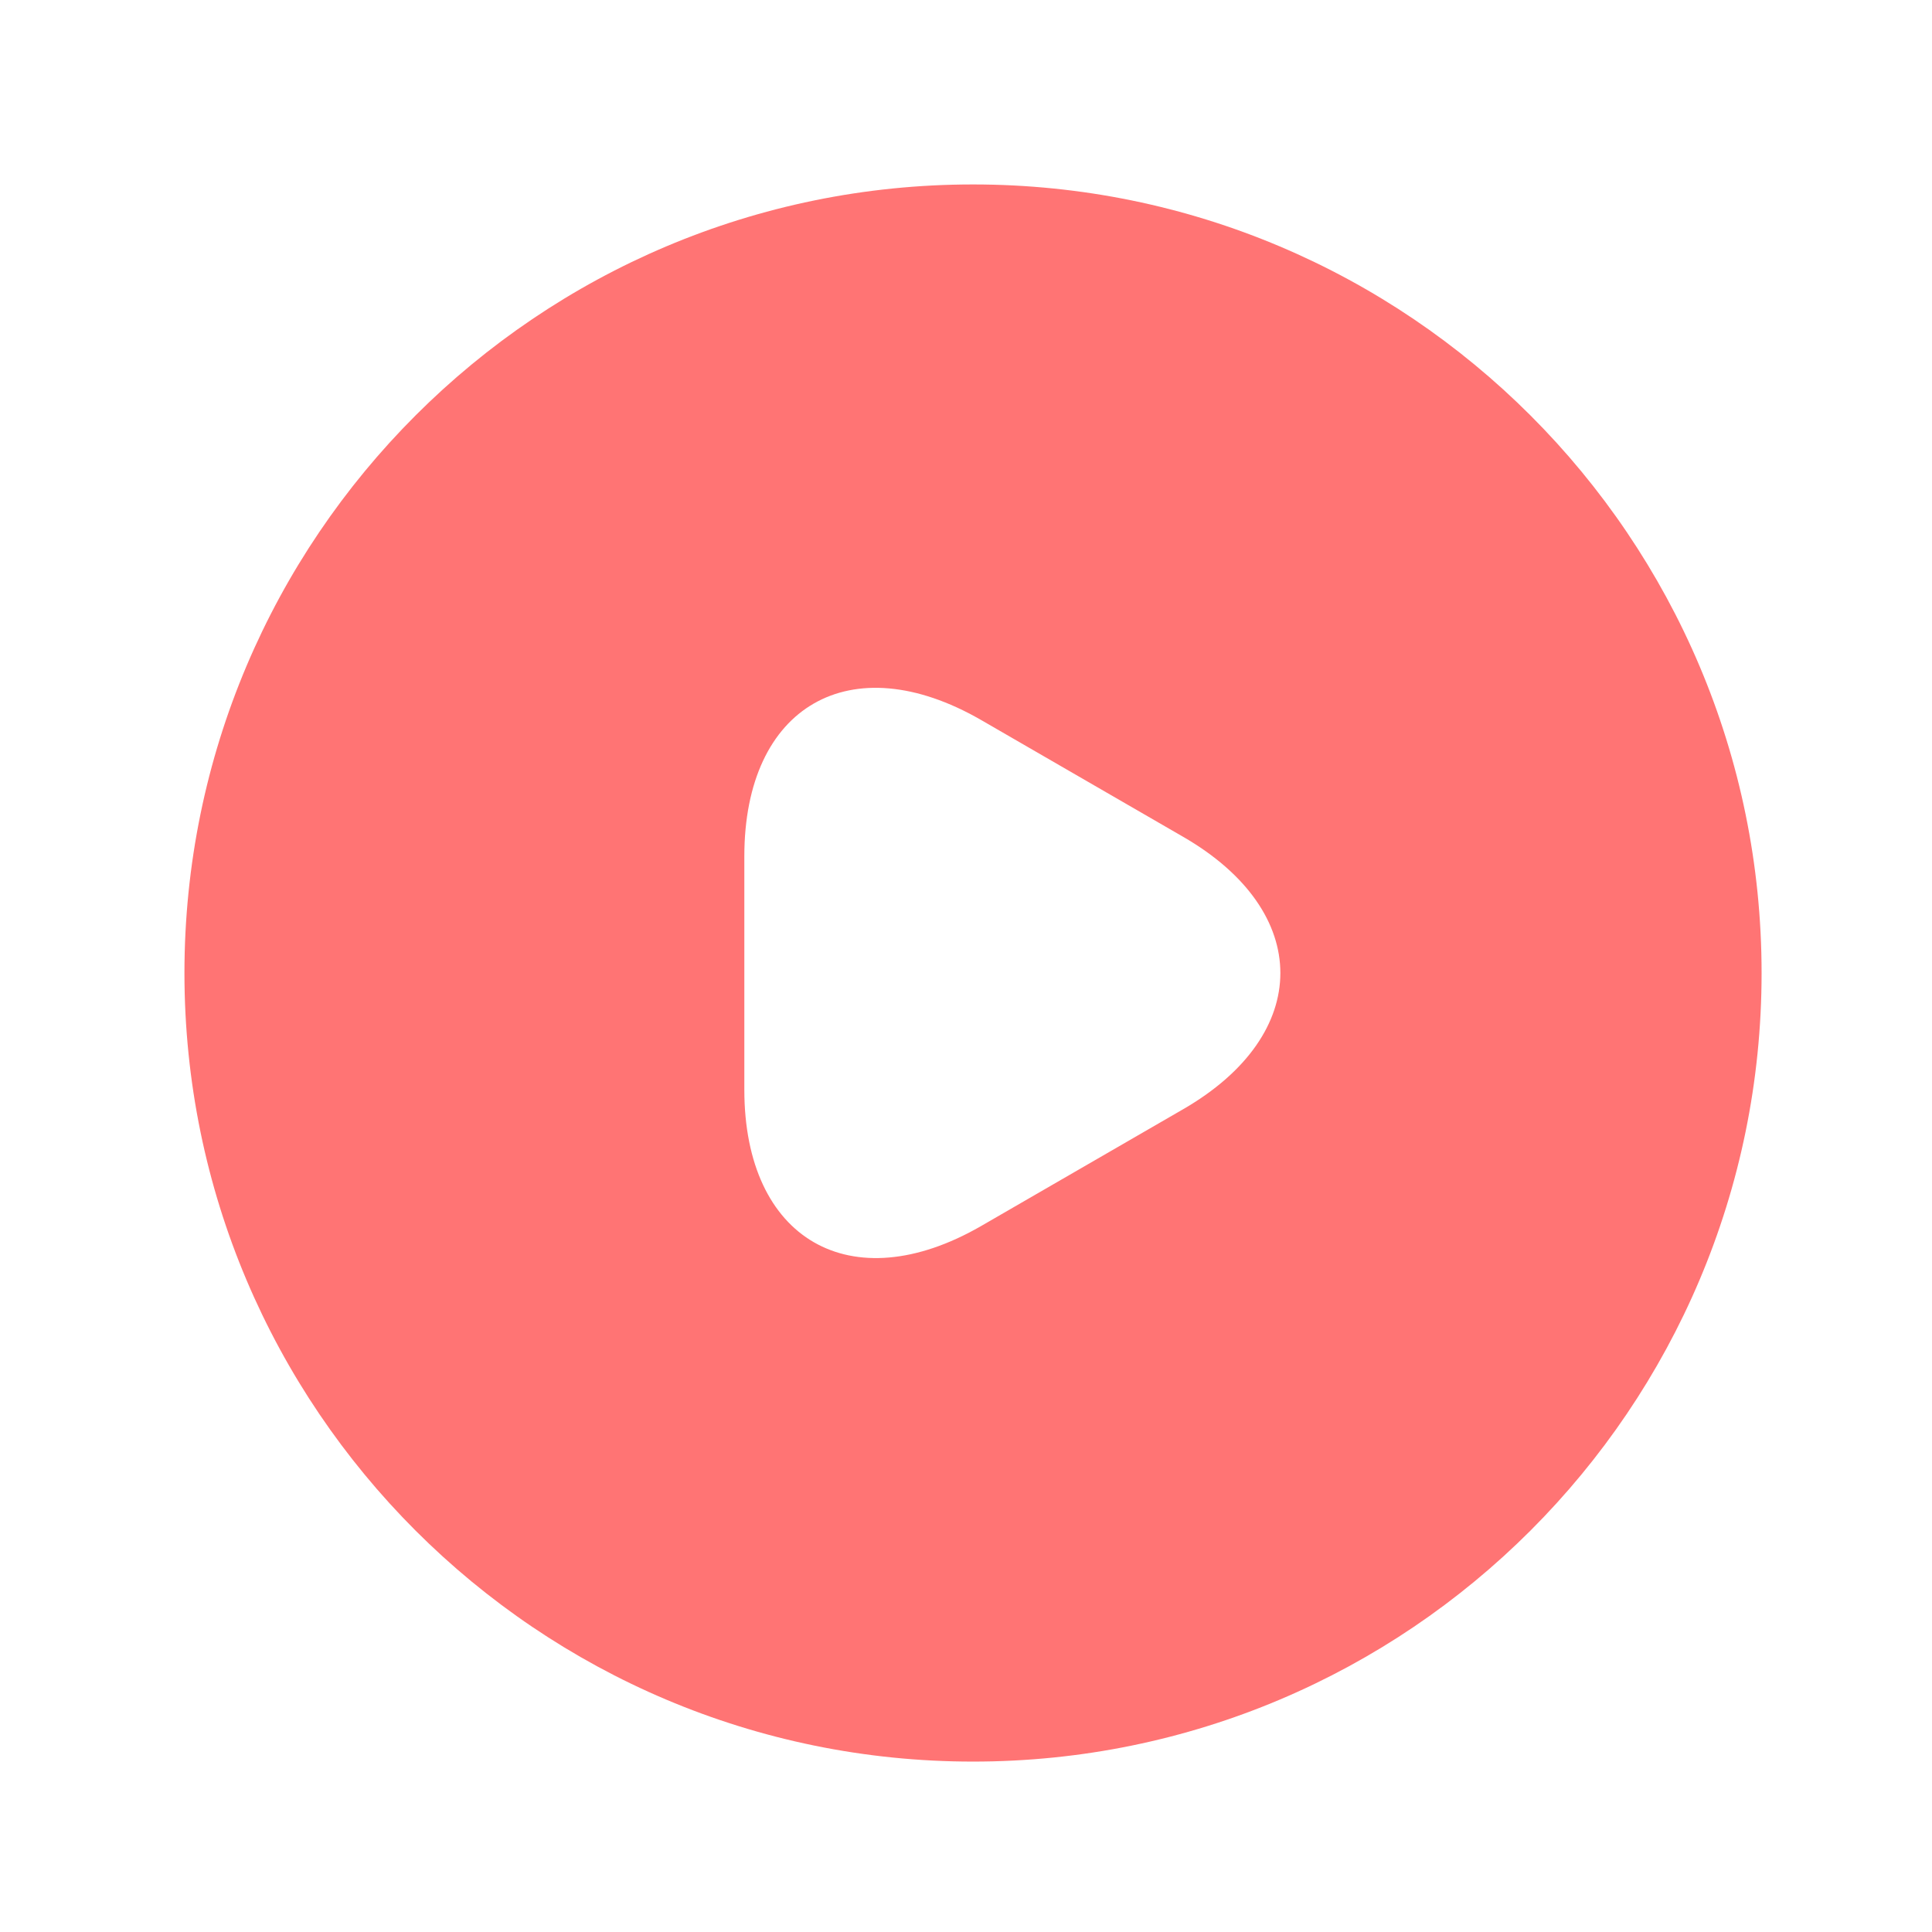
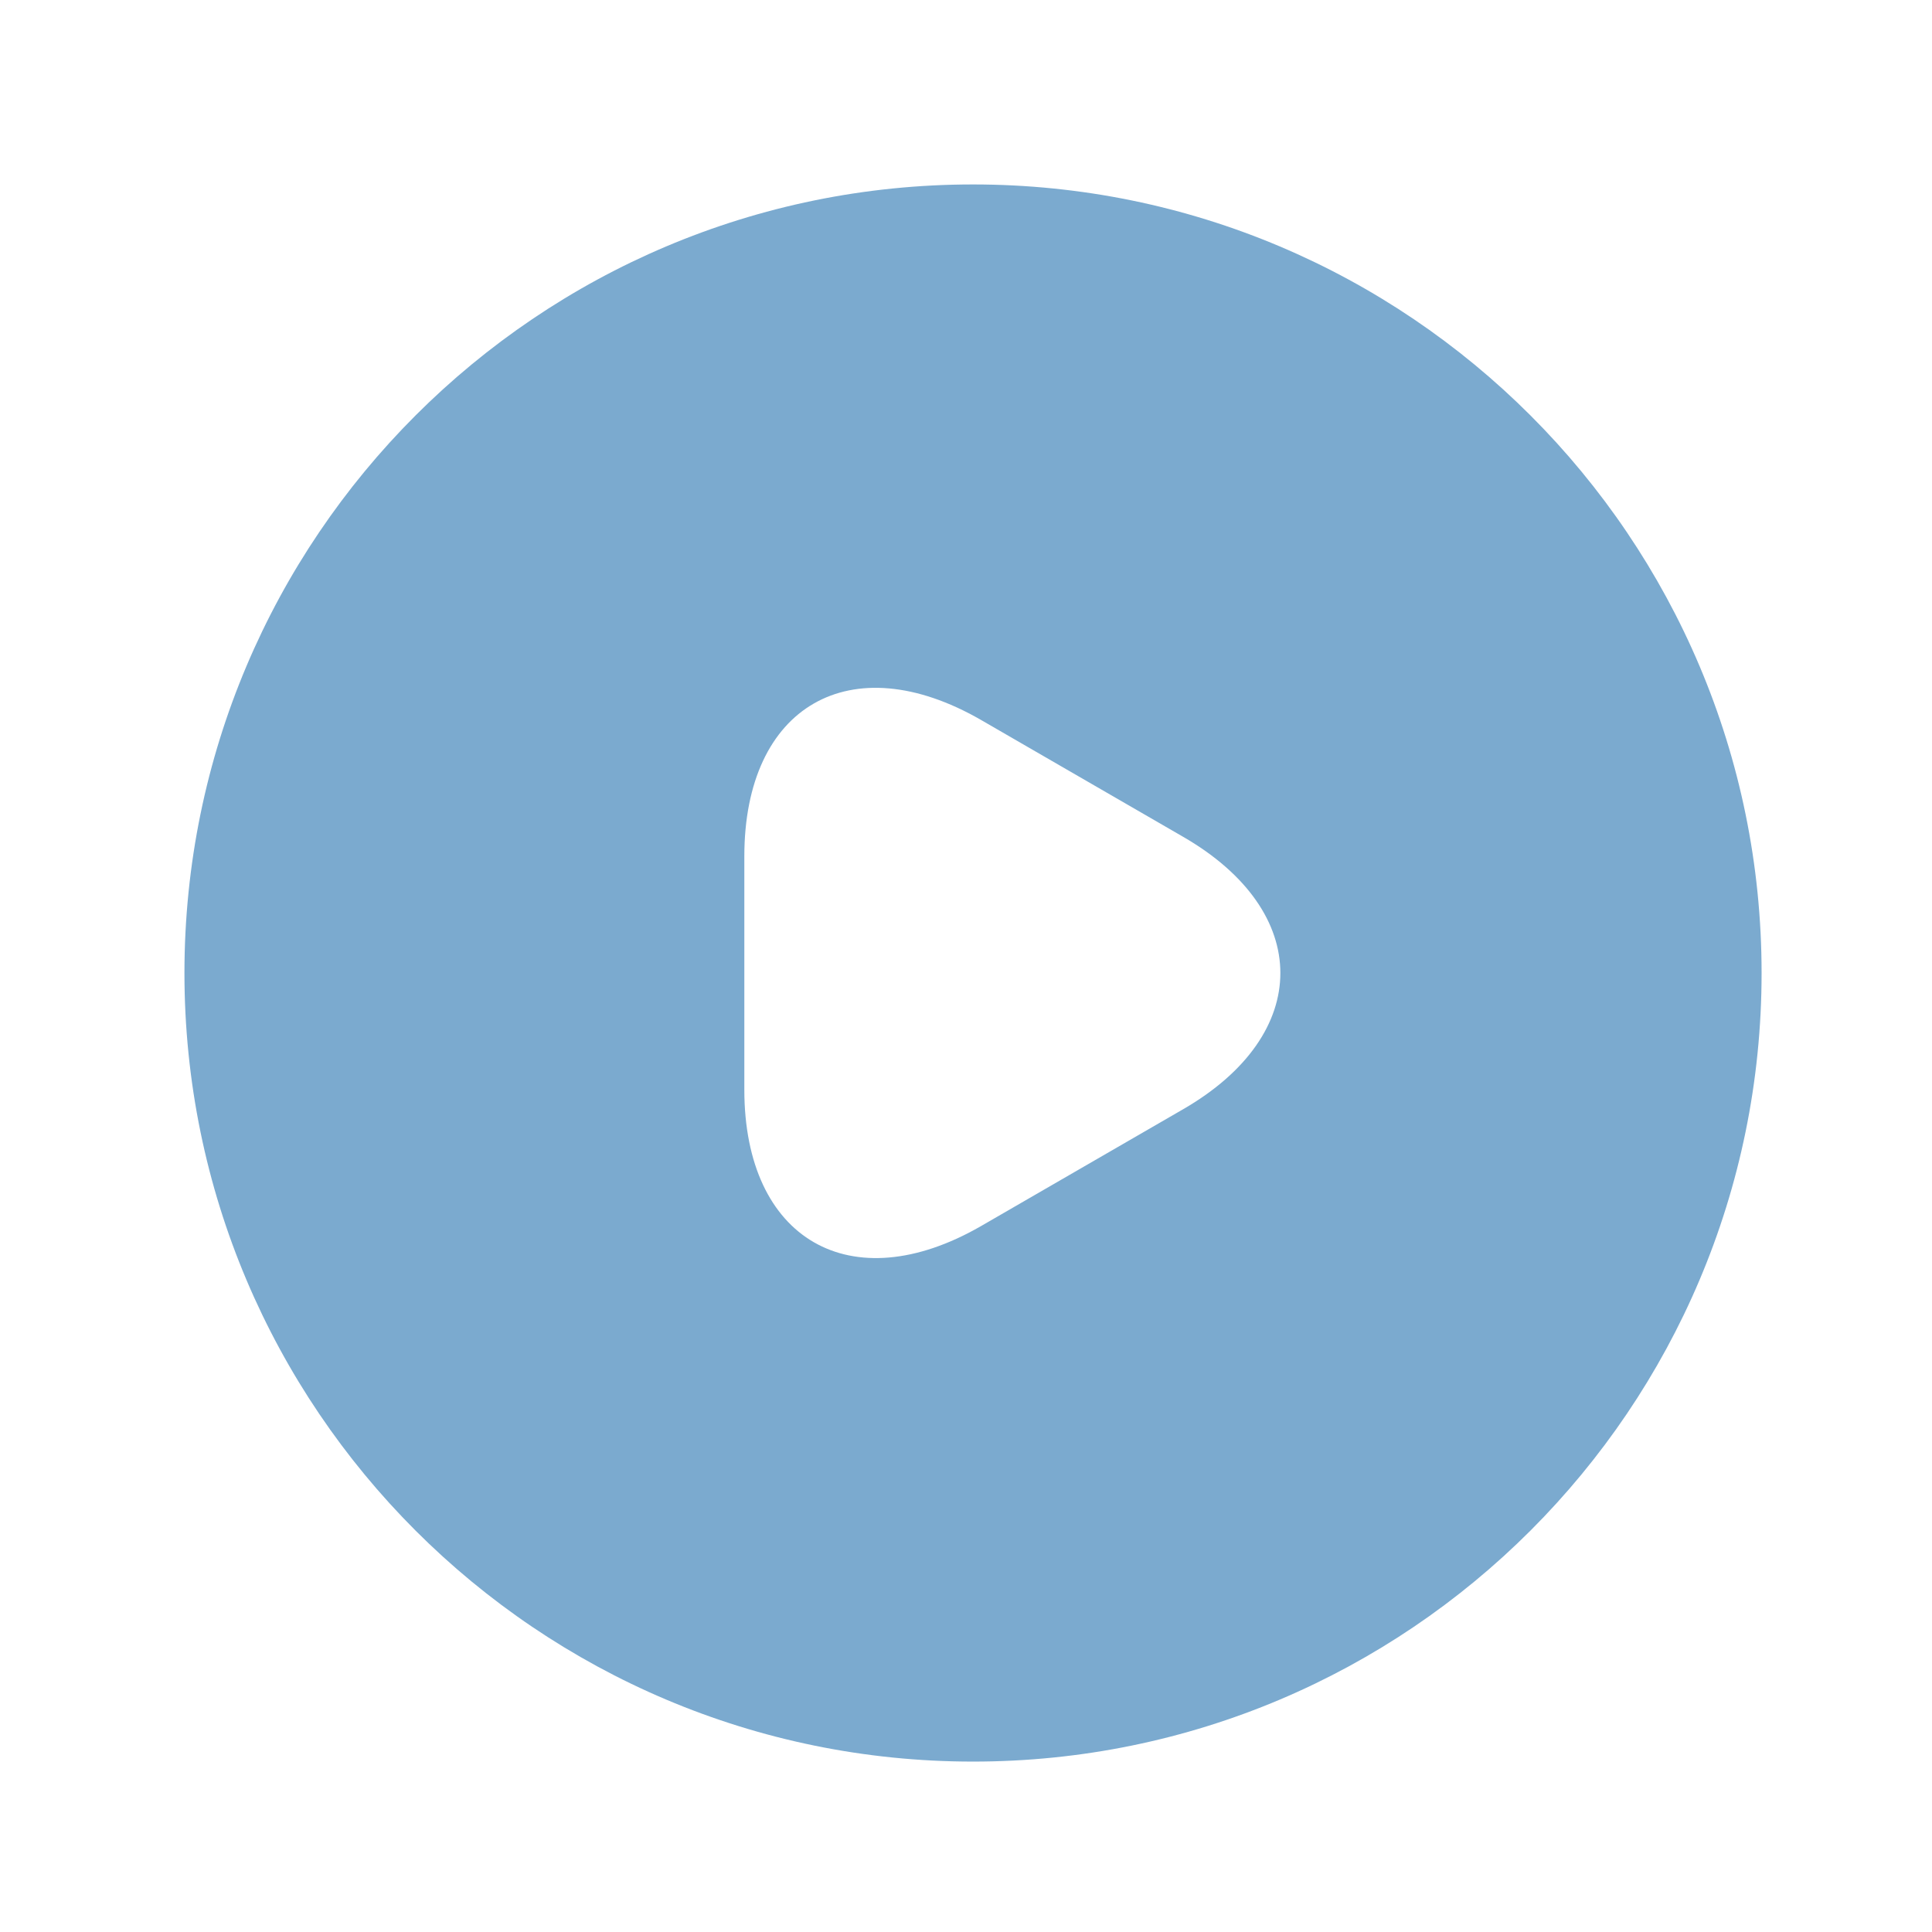
<svg xmlns="http://www.w3.org/2000/svg" width="49" height="49" viewBox="0 0 49 49" fill="none">
-   <path d="M24.678 4.678C13.638 4.678 4.678 13.638 4.678 24.678C4.678 35.718 13.638 44.678 24.678 44.678C35.718 44.678 44.678 35.718 44.678 24.678C44.678 13.638 35.718 4.678 24.678 4.678ZM29.998 28.138L24.878 31.098C21.578 32.998 18.878 31.438 18.878 27.638V21.718C18.878 17.898 21.578 16.358 24.878 18.258L29.998 21.218C33.298 23.118 33.298 26.238 29.998 28.138Z" fill="#FF7474" />
+   <path d="M24.678 4.678C13.638 4.678 4.678 13.638 4.678 24.678C4.678 35.718 13.638 44.678 24.678 44.678C35.718 44.678 44.678 35.718 44.678 24.678C44.678 13.638 35.718 4.678 24.678 4.678ZM29.998 28.138L24.878 31.098C21.578 32.998 18.878 31.438 18.878 27.638V21.718C18.878 17.898 21.578 16.358 24.878 18.258L29.998 21.218C33.298 23.118 33.298 26.238 29.998 28.138Z" fill="#7baacf" />
</svg>
